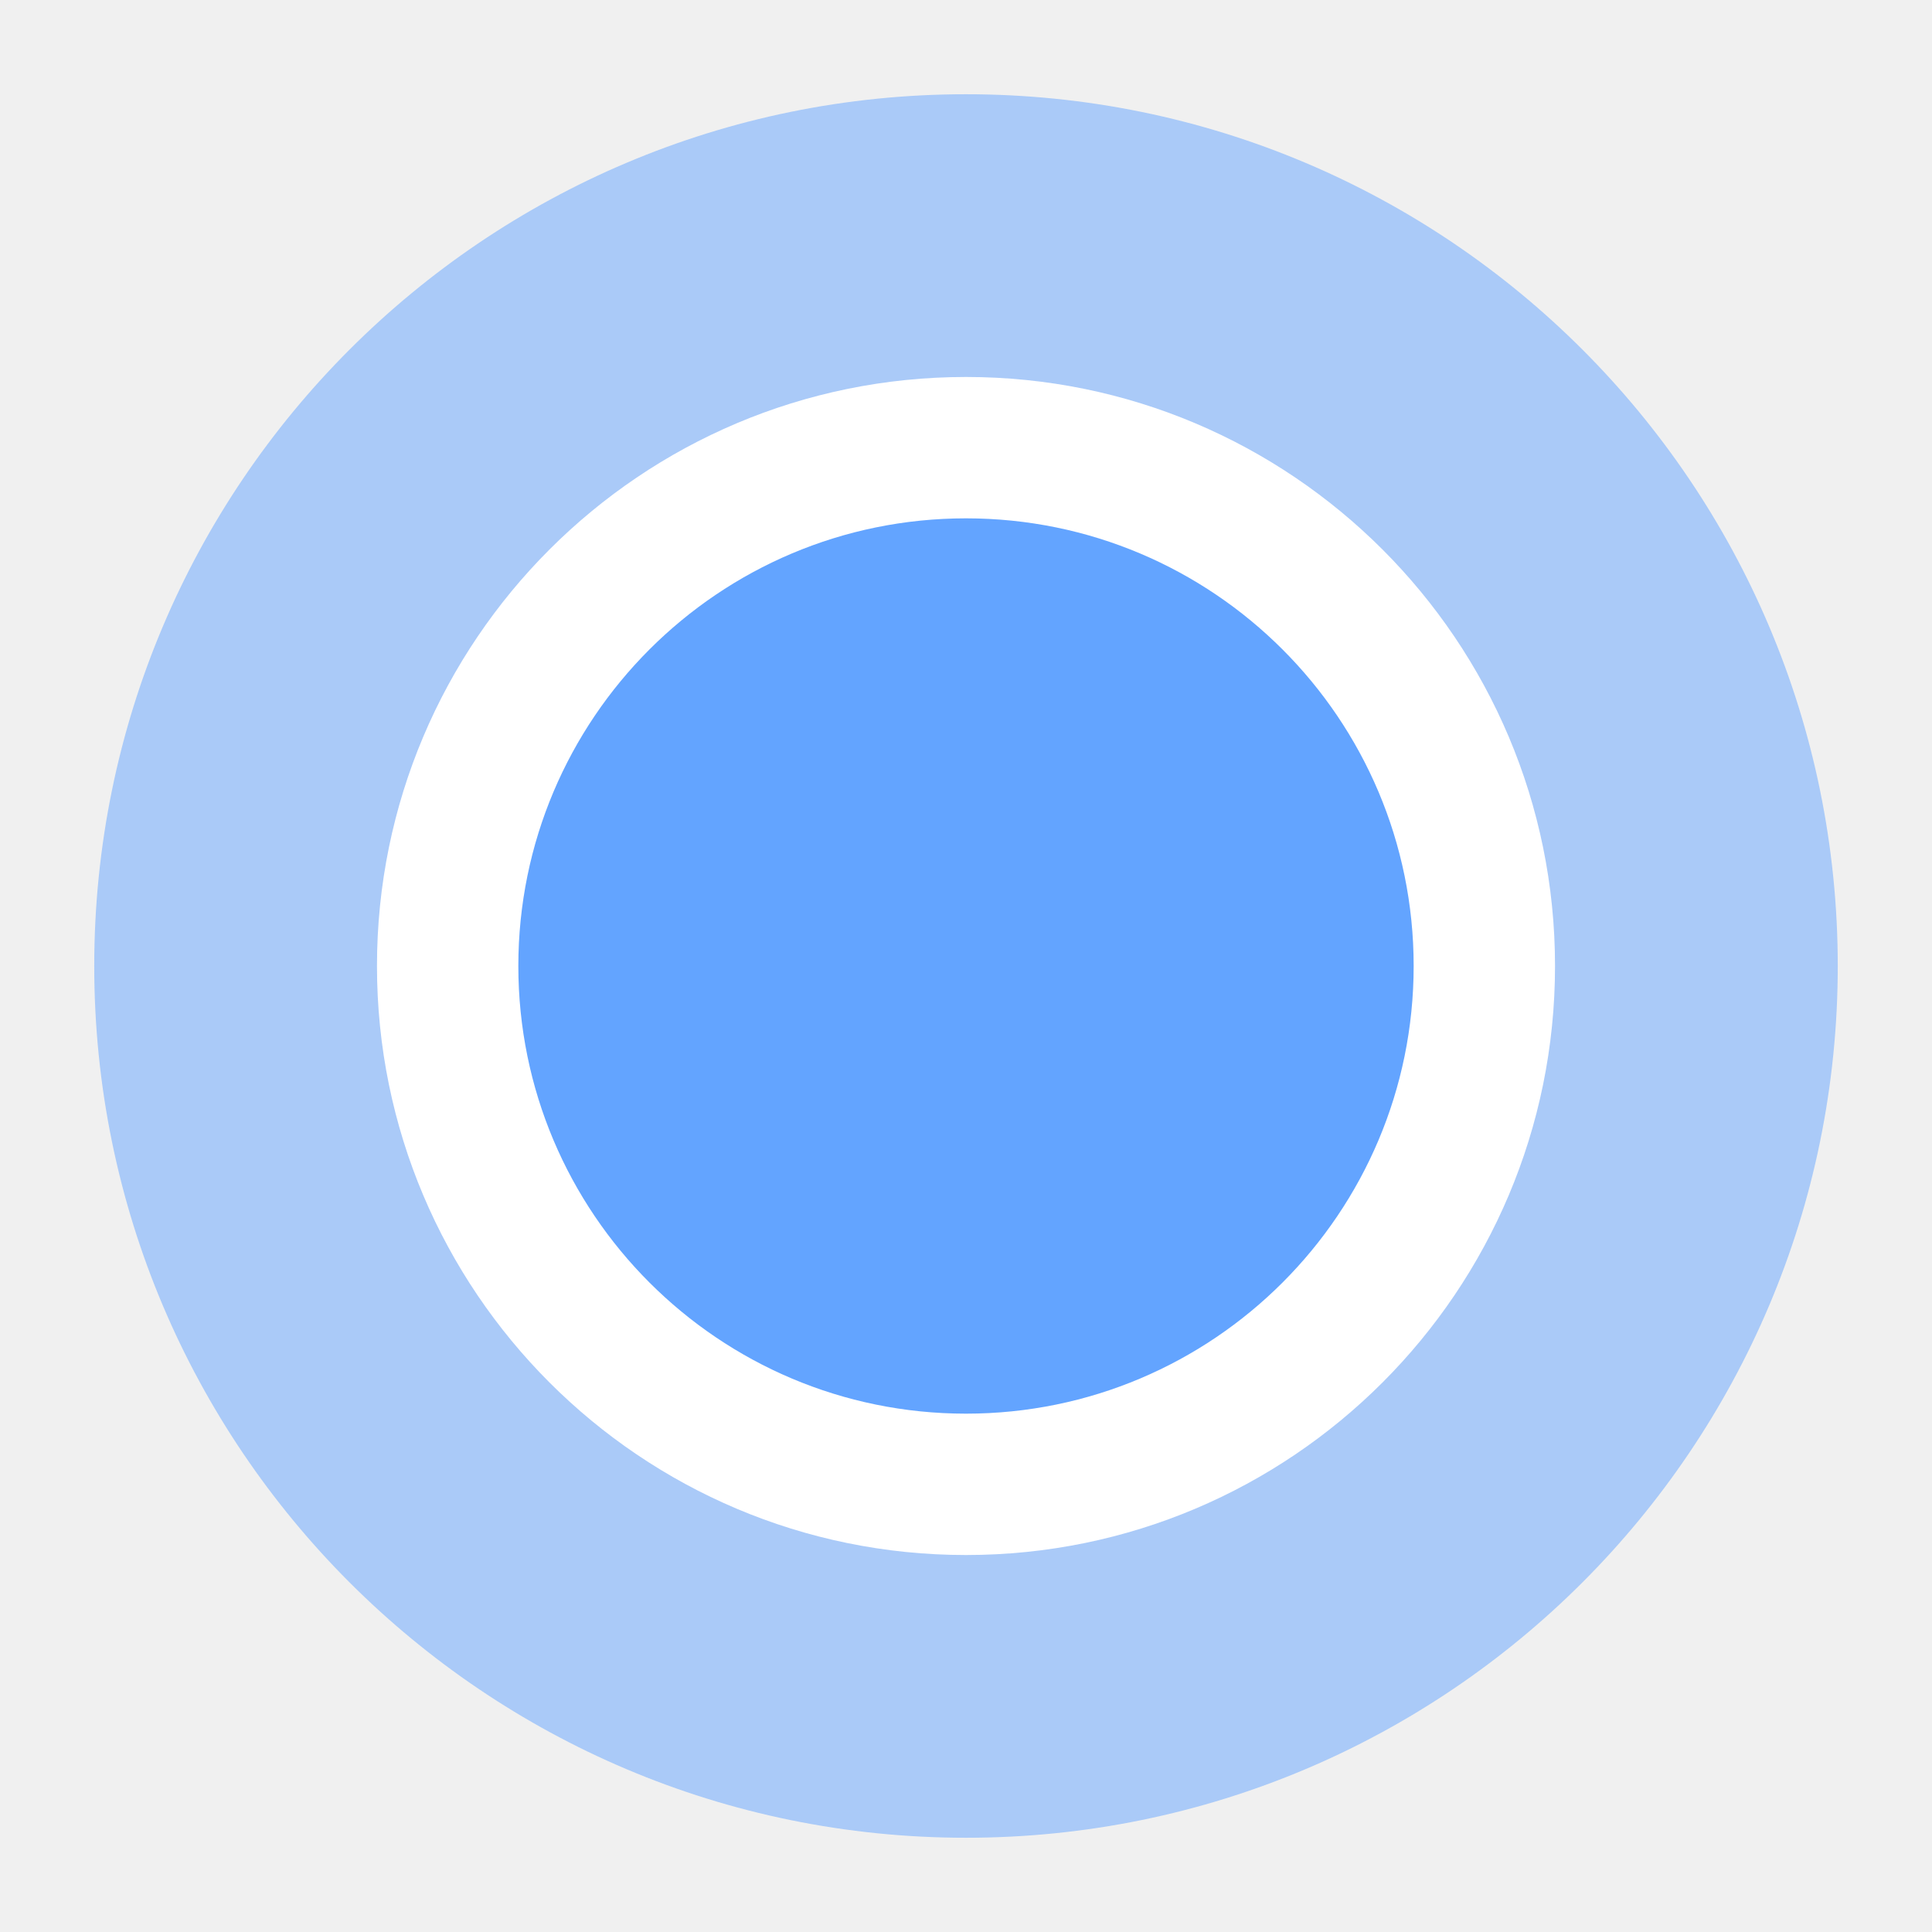
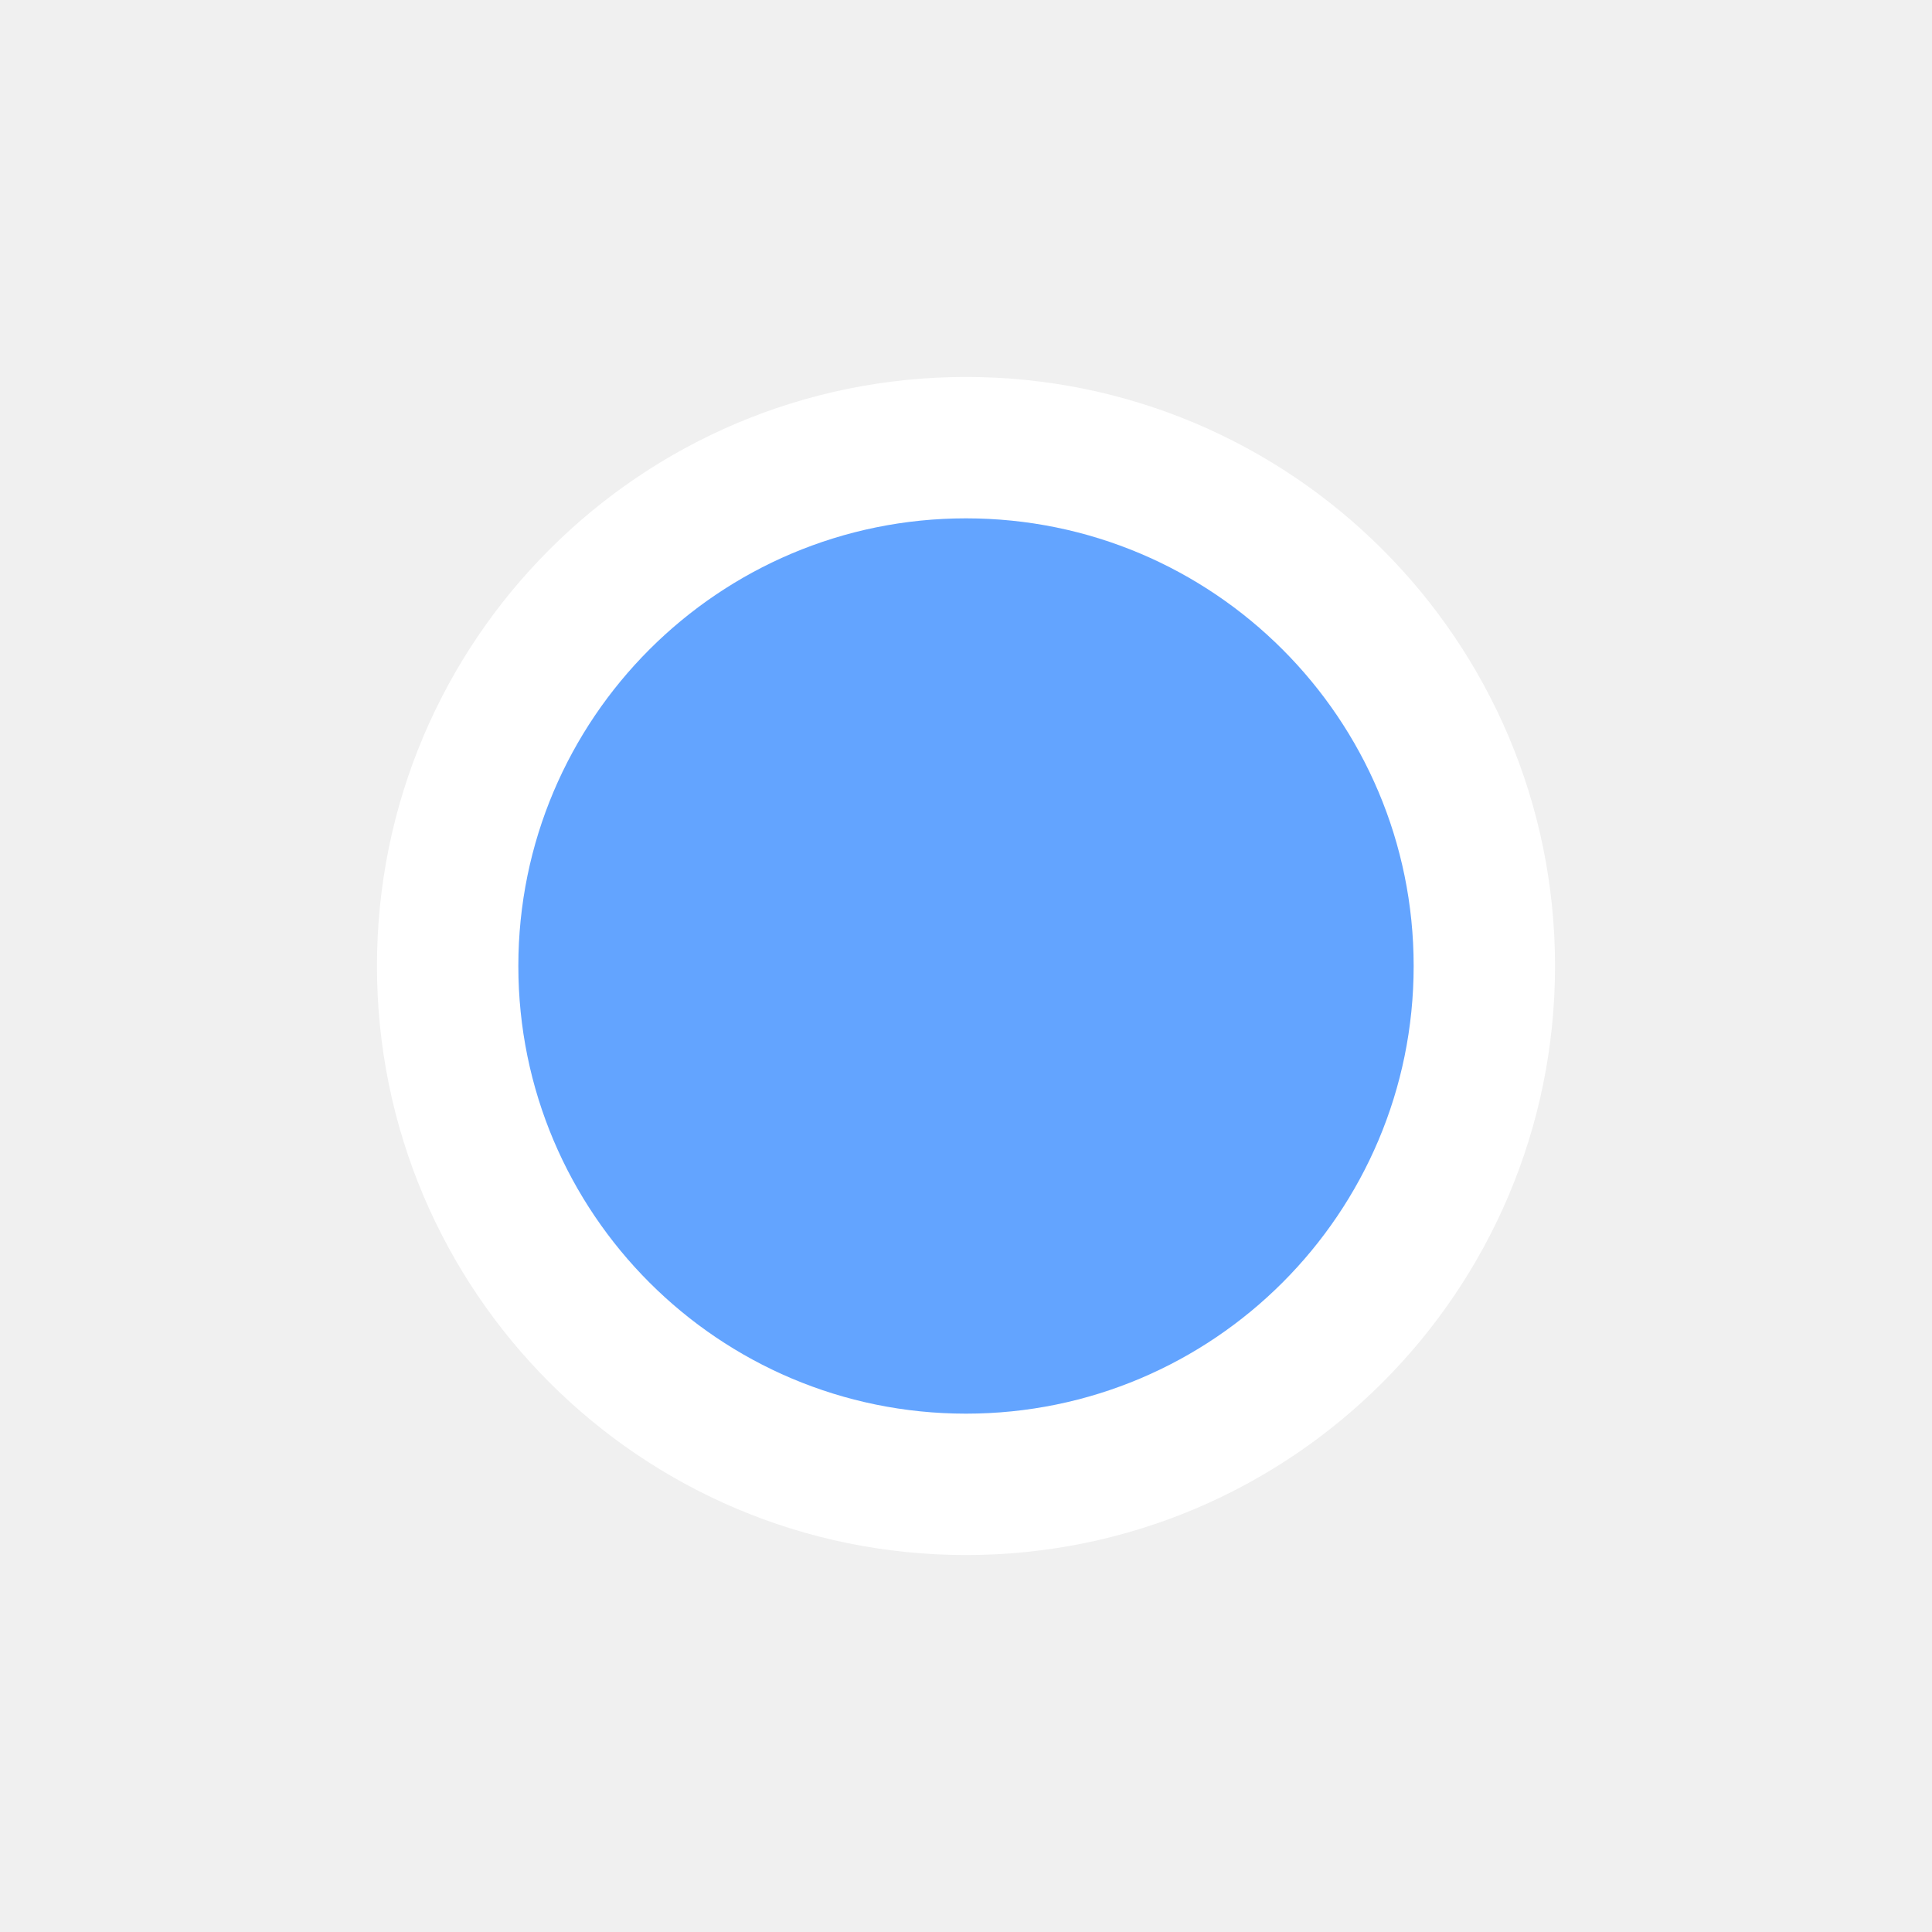
<svg xmlns="http://www.w3.org/2000/svg" width="100%" height="100%" viewBox="0 0 410 410" fill="none">
-   <circle id="radar" cx="205" cy="205" r="185" fill="#63A4FF" opacity="0.5" />
+   <circle id="radar" cx="205" cy="205" r="124" fill="#63A4FF" opacity="0.5" />
  <circle cx="205" cy="205" r="125" fill="white" />
  <circle id="inner-circle" cx="205" cy="205" r="95" fill="#63A4FF" />
-   <defs>
-     <style>
-             #inner-circle {
-             animation: inner-pulse 3s ease-in-out infinite;
-             }
+   <style>
+         #inner-circle {
+         animation: inner-pulse 3s ease-in-out infinite;
+         transform-origin: center;
+         }

-             #radar  {
-             animation: outer-pulse 3s ease-in-out infinite;
-             }
+         #radar {
+         animation: outer-pulse 3s ease-in-out infinite;
+         transform-origin: center;
+         }

-             @keyframes inner-pulse {
-             0% {
-             r: 75;
-             }
-             50% {
-             r: 95;
-             }
-             100% {
-             r: 75;
-             }
-             }
+         @keyframes inner-pulse {
+         0% {
+         transform: scale(0.75);
+         }
+         50% {
+         transform: scale(1);
+         }
+         100% {
+         transform: scale(0.75);
+         }
+         }

-             @keyframes outer-pulse {
-             0% {
-             r: 125;
-             }
-             50% {
-             r: 185;
-             }
-             100% {
-             r: 125;
-             }
-             }
-         </style>
-   </defs>
+         @keyframes outer-pulse {
+         0% {
+         transform: scale(1);
+         }
+         50% {
+         transform: scale(1.5);
+         }
+         100% {
+         transform: scale(1);
+         }
+         }
+     </style>
</svg>
